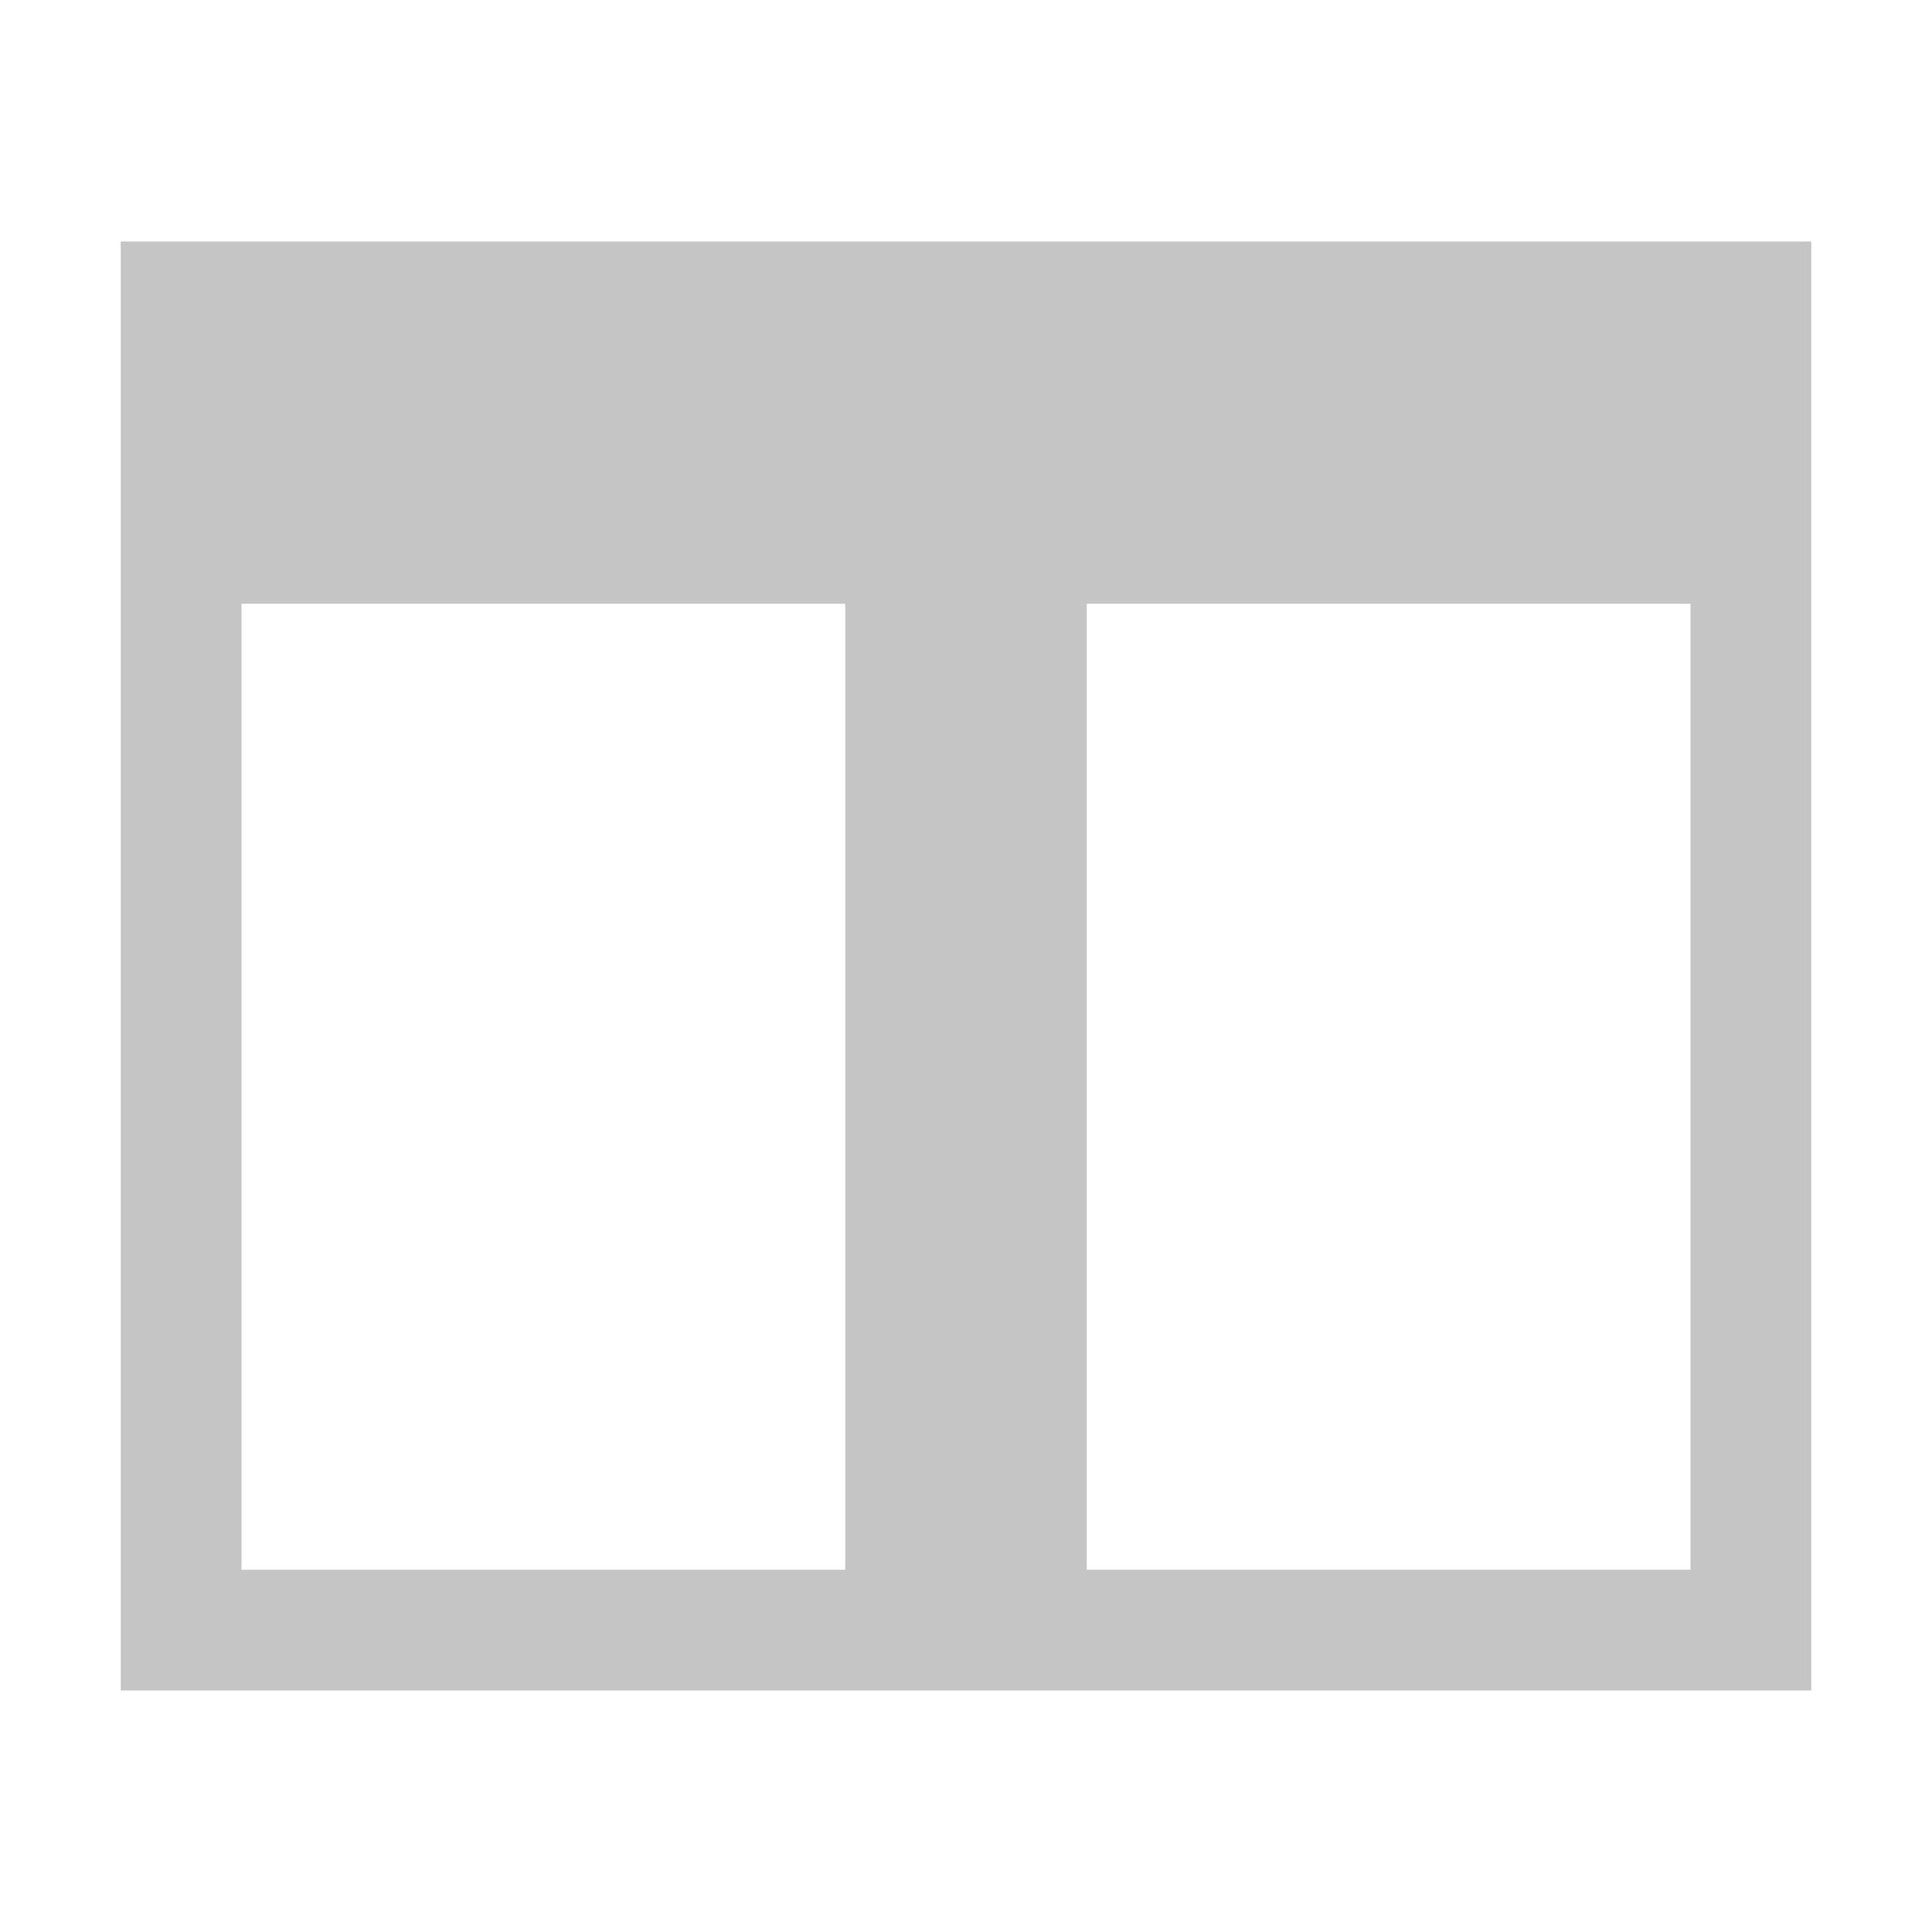
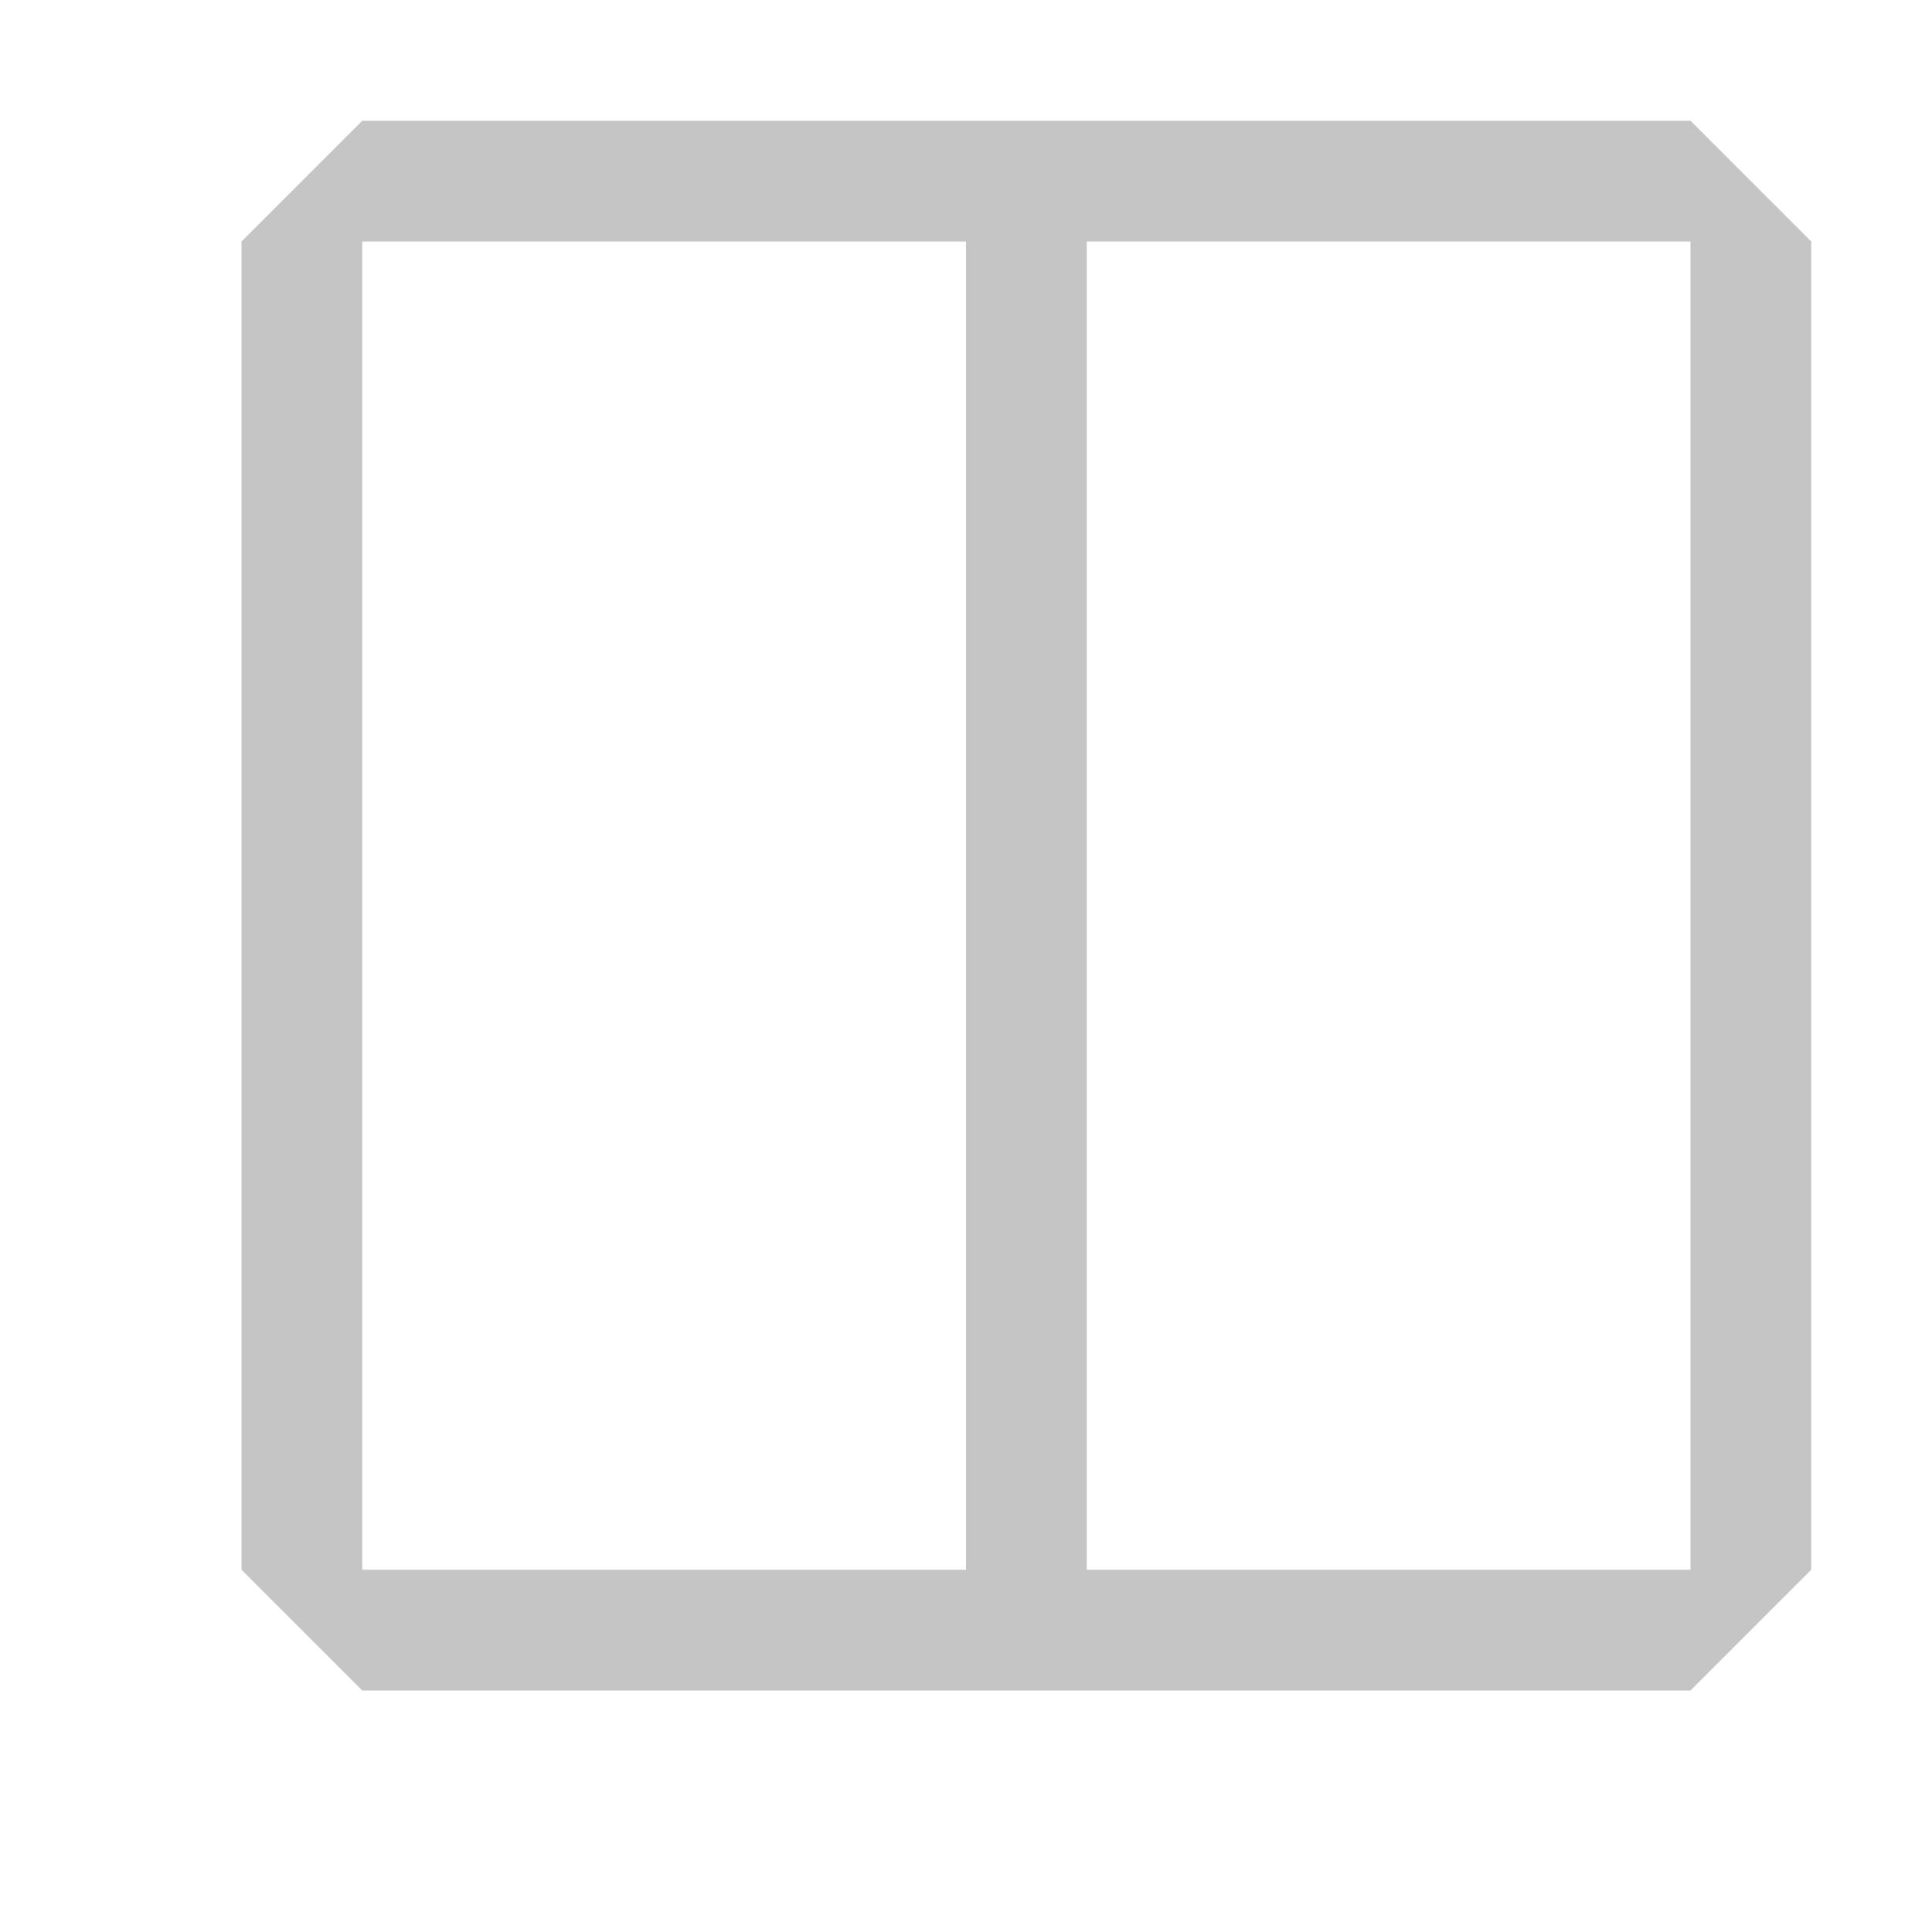
- <svg xmlns="http://www.w3.org/2000/svg" viewBox="0 0 16 16">
-   <defs>
-     <style>.icon-canvas-transparent,.icon-vs-out{fill:#252526;}.icon-canvas-transparent{opacity:0;}.icon-vs-bg{fill:#c5c5c5;}</style>
-   </defs>
-   <g id="canvas">
-     <path class="icon-canvas-transparent" d="M16,0V16H0V0Z" />
-   </g>
-   <g id="outline" style="display: none;">
-     <path class="icon-vs-out" d="M16,1V15H0V1Z" style="display: none;" />
-   </g>
-   <g id="iconBg">
-     <path class="icon-vs-bg" d="M1,2V14H15V2ZM7,13H2V5H7Zm7,0H9V5h5Z" />
-   </g>
+ <svg xmlns="http://www.w3.org/2000/svg" width="16" height="16" viewBox="0 0 16 16" fill="none">
+   <path fill-rule="evenodd" clip-rule="evenodd" d="M15 2L14 1L3 1L2 2L2 13L3 14L14 14L15 13L15 2ZM9 2L14 2L14 13L9 13L9 2ZM8 2L3 2L3 13L8 13L8 2Z" fill="#C5C5C5" />
</svg>
